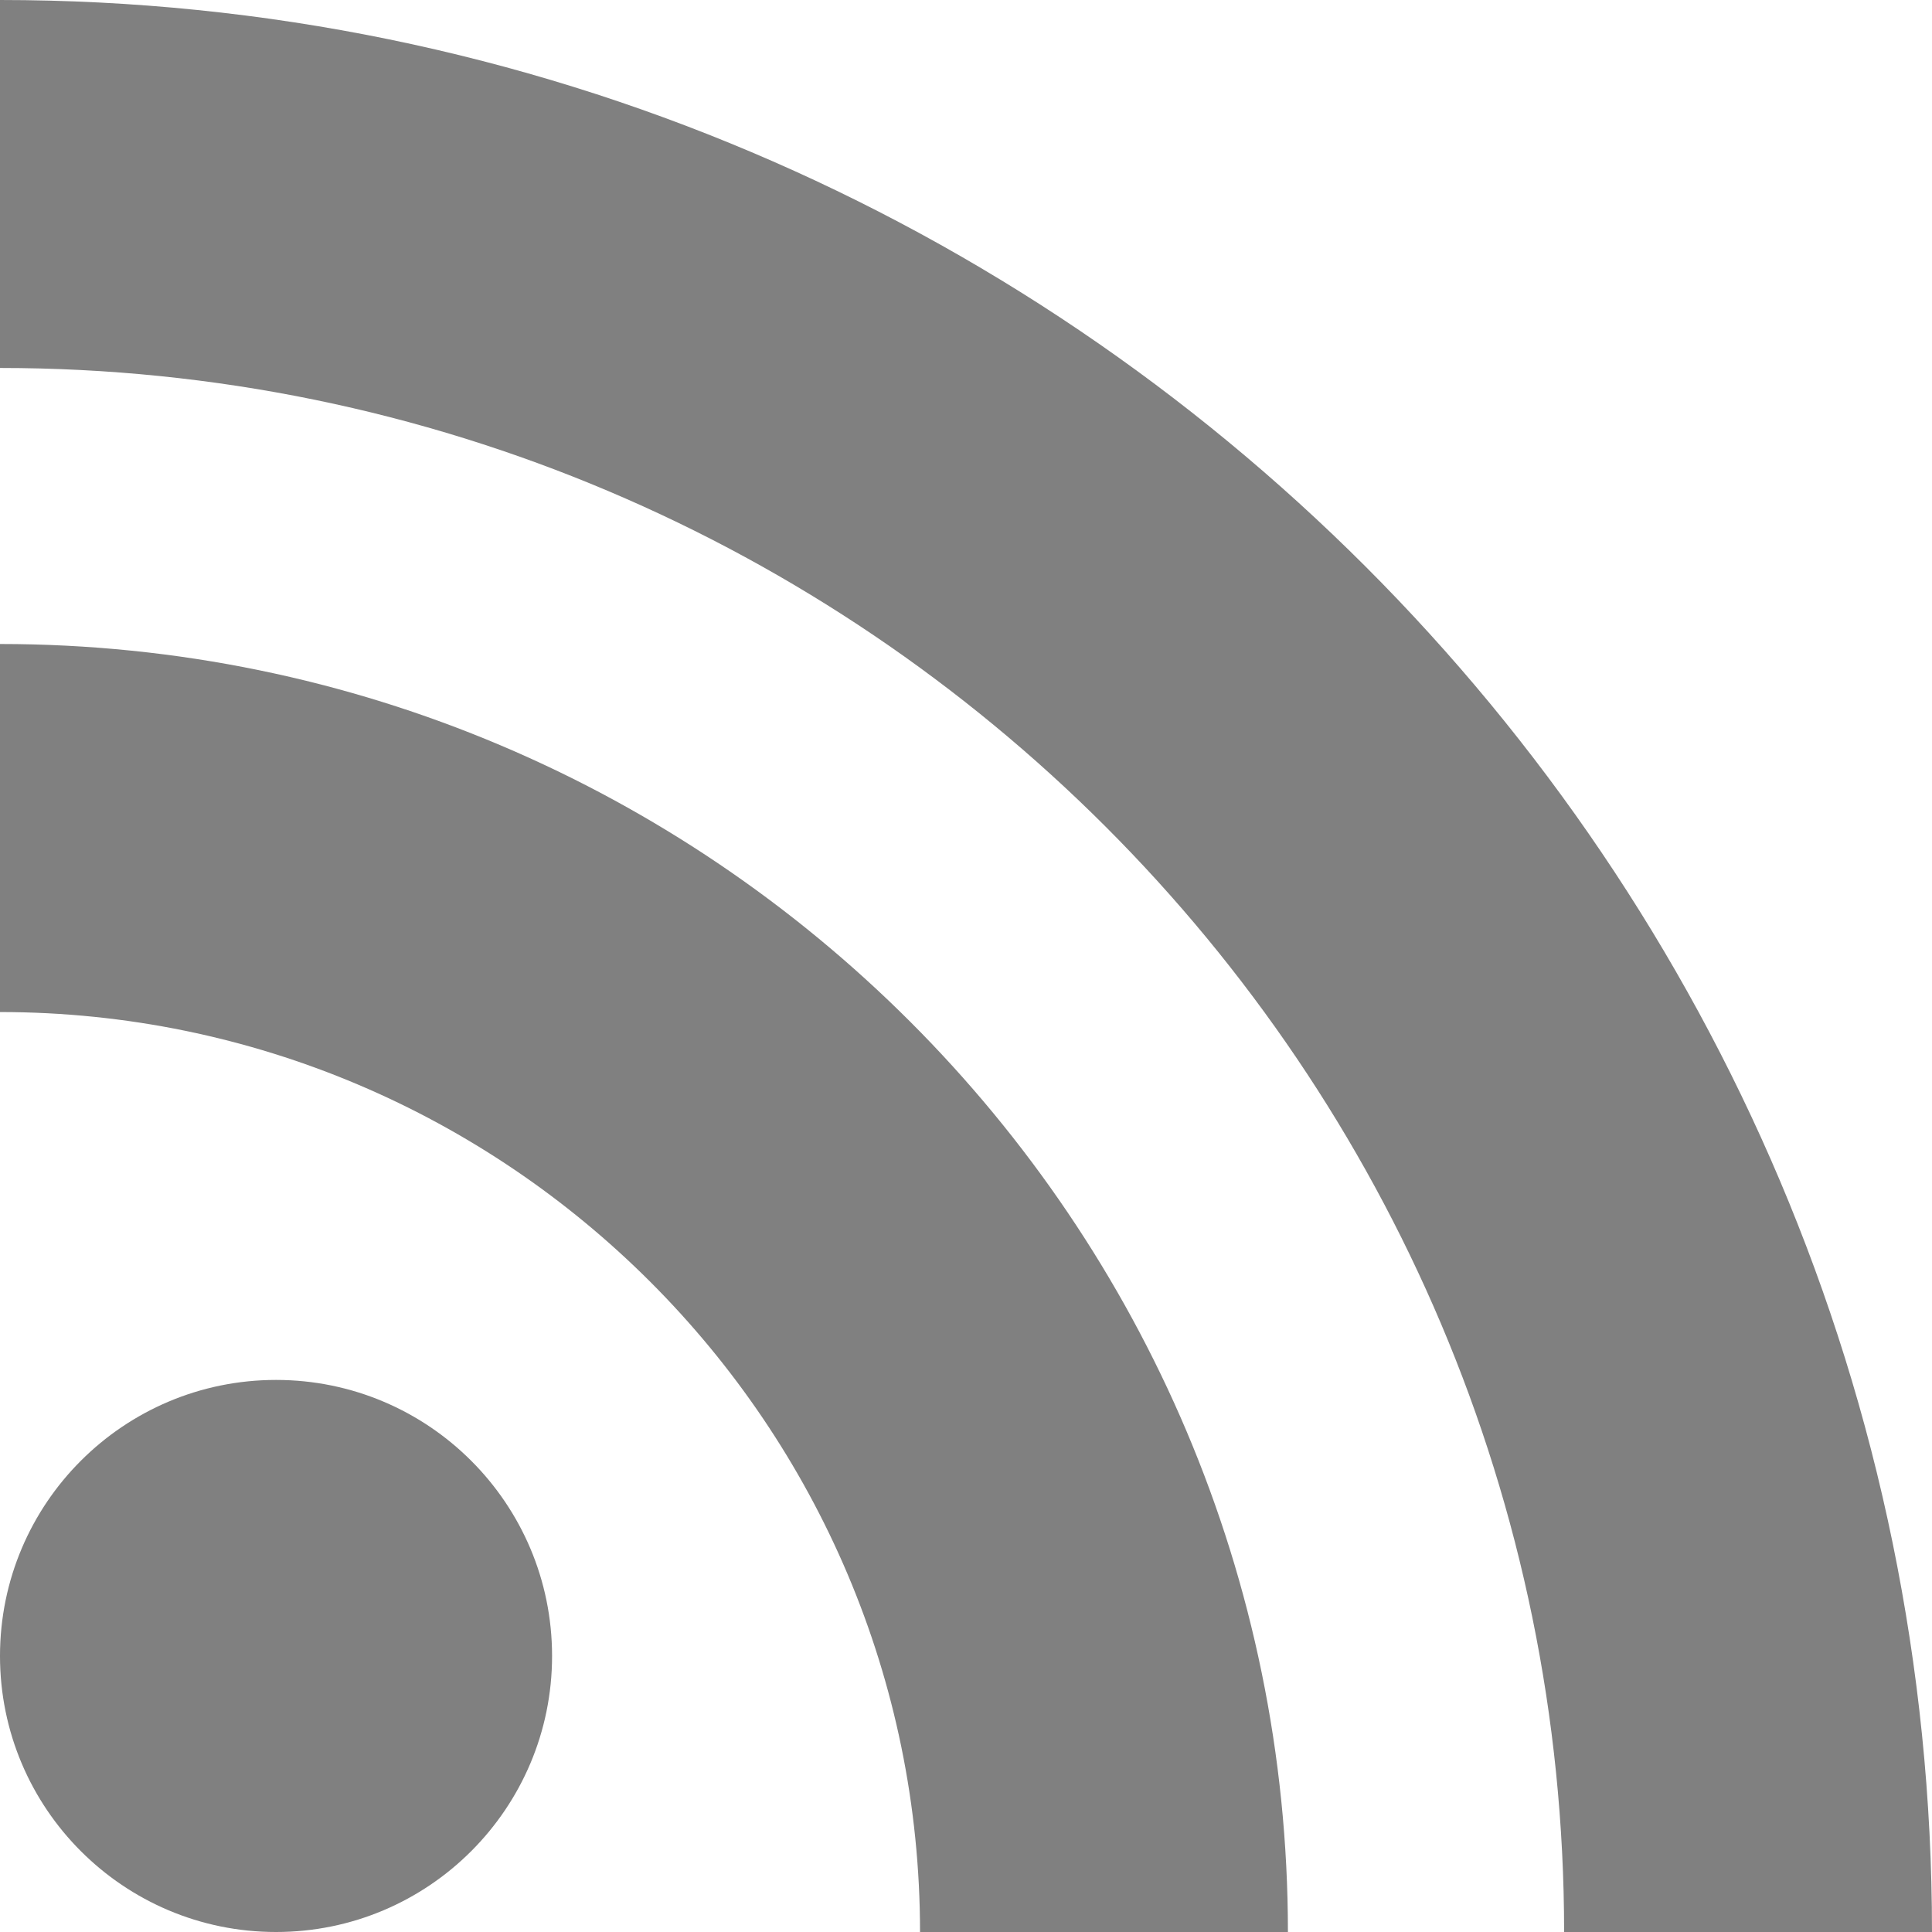
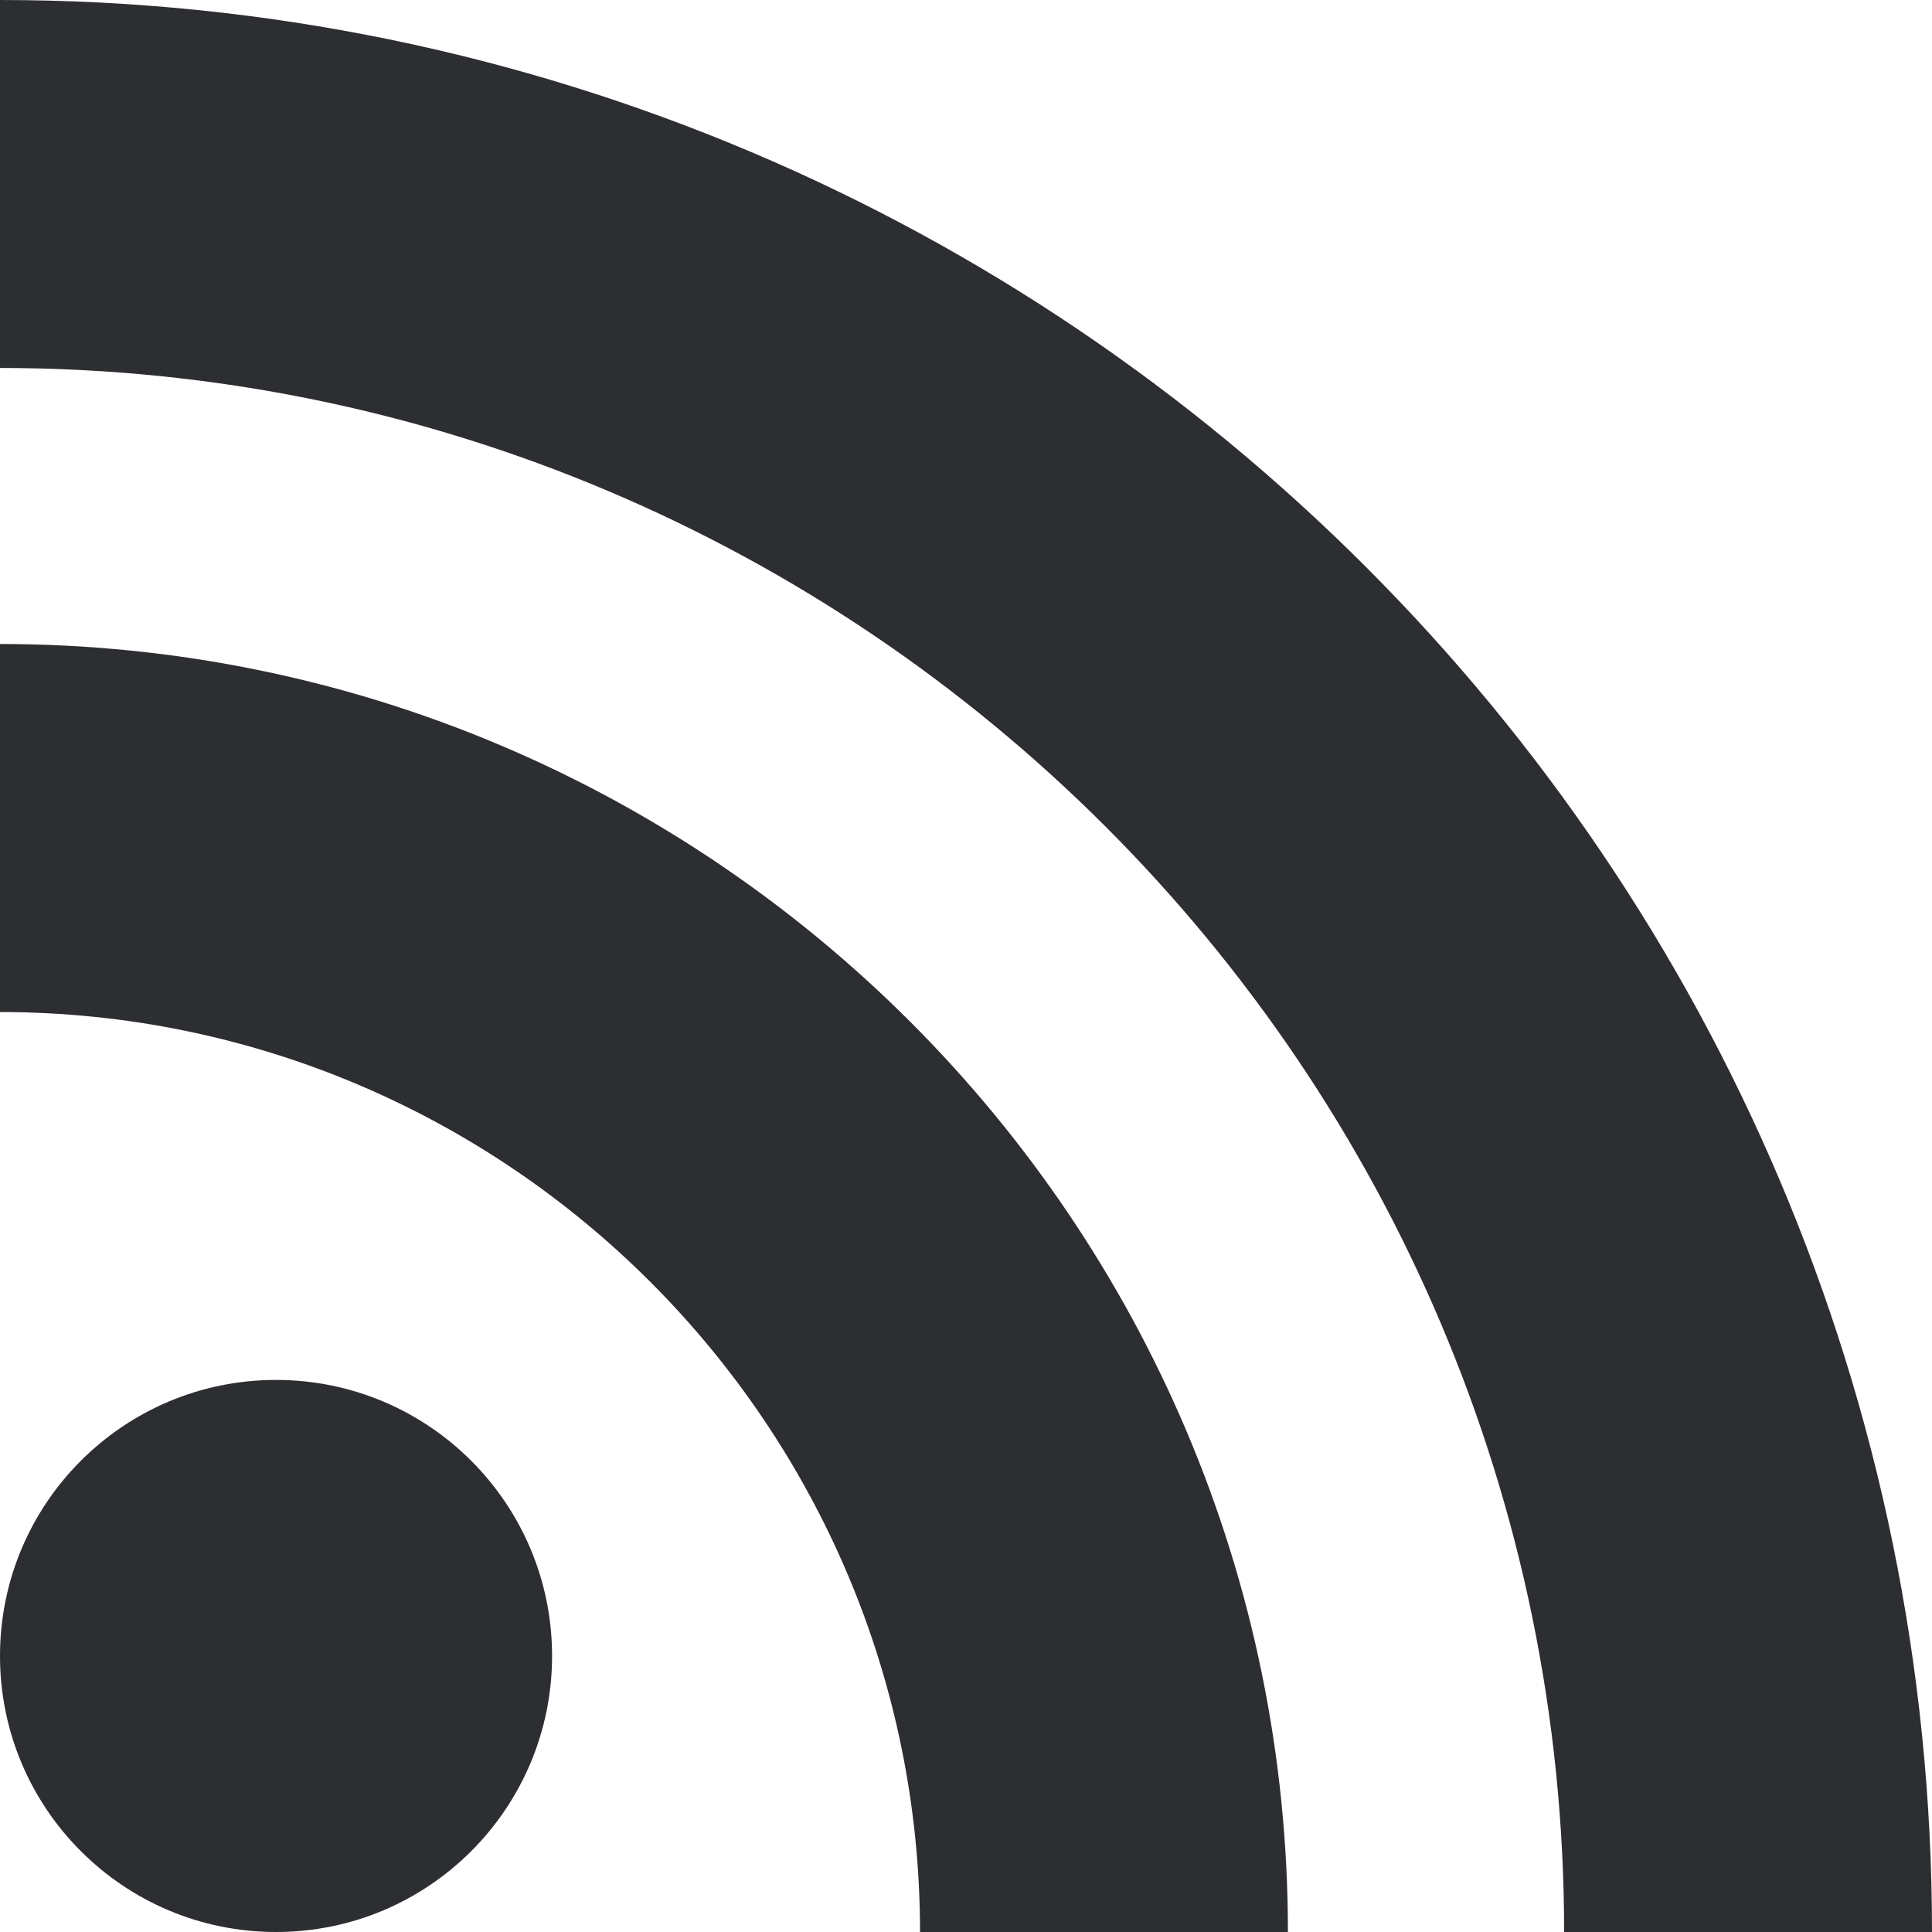
- <svg xmlns="http://www.w3.org/2000/svg" id="Bold" enable-background="new 0 0 24 24" height="512" viewBox="0 0 24 24" width="512" fill="gray">
+ <svg xmlns="http://www.w3.org/2000/svg" id="Bold" enable-background="new 0 0 24 24" height="512" viewBox="0 0 24 24" width="512" fill="#2c2e31">
  <circle cx="3.429" cy="20.571" r="3.429" />
  <path d="m11.429 24h4.57c0-8.821-7.178-15.999-15.999-16v4.572c6.302.001 11.429 5.126 11.429 11.428z" />
  <path d="m24 24c0-13.234-10.766-24-24-24v4.571c10.714 0 19.43 8.714 19.43 19.429z" />
</svg>
